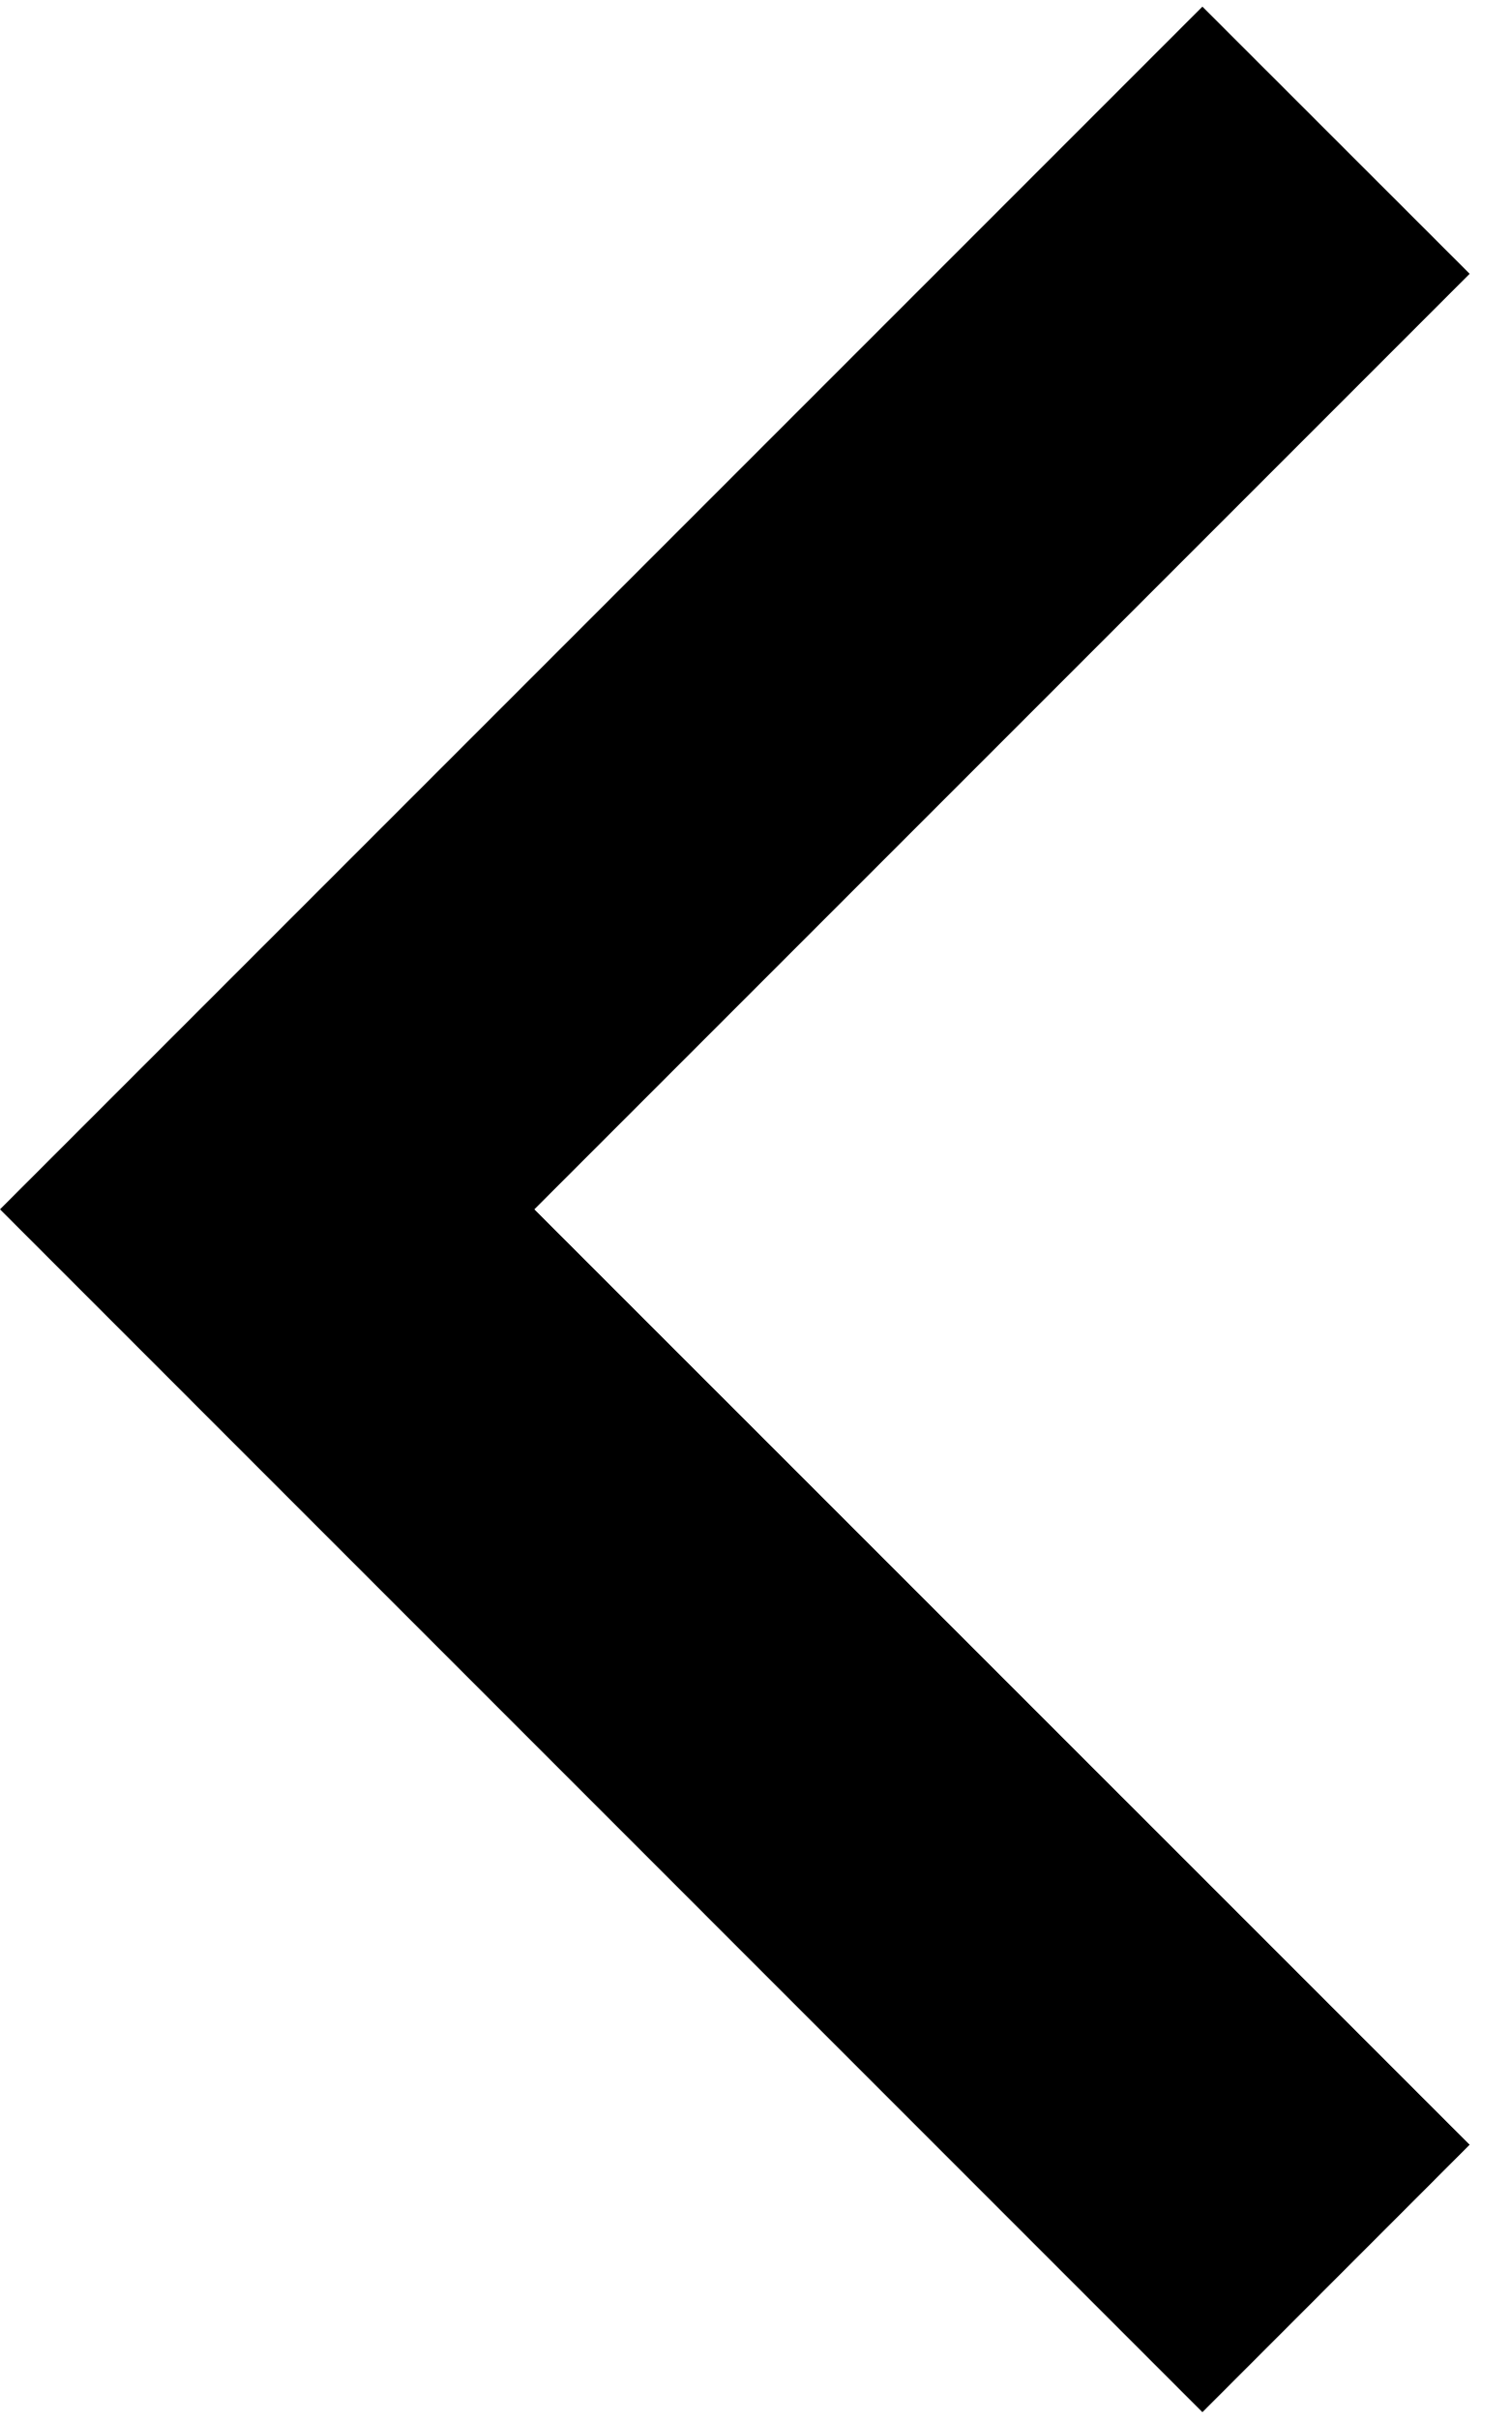
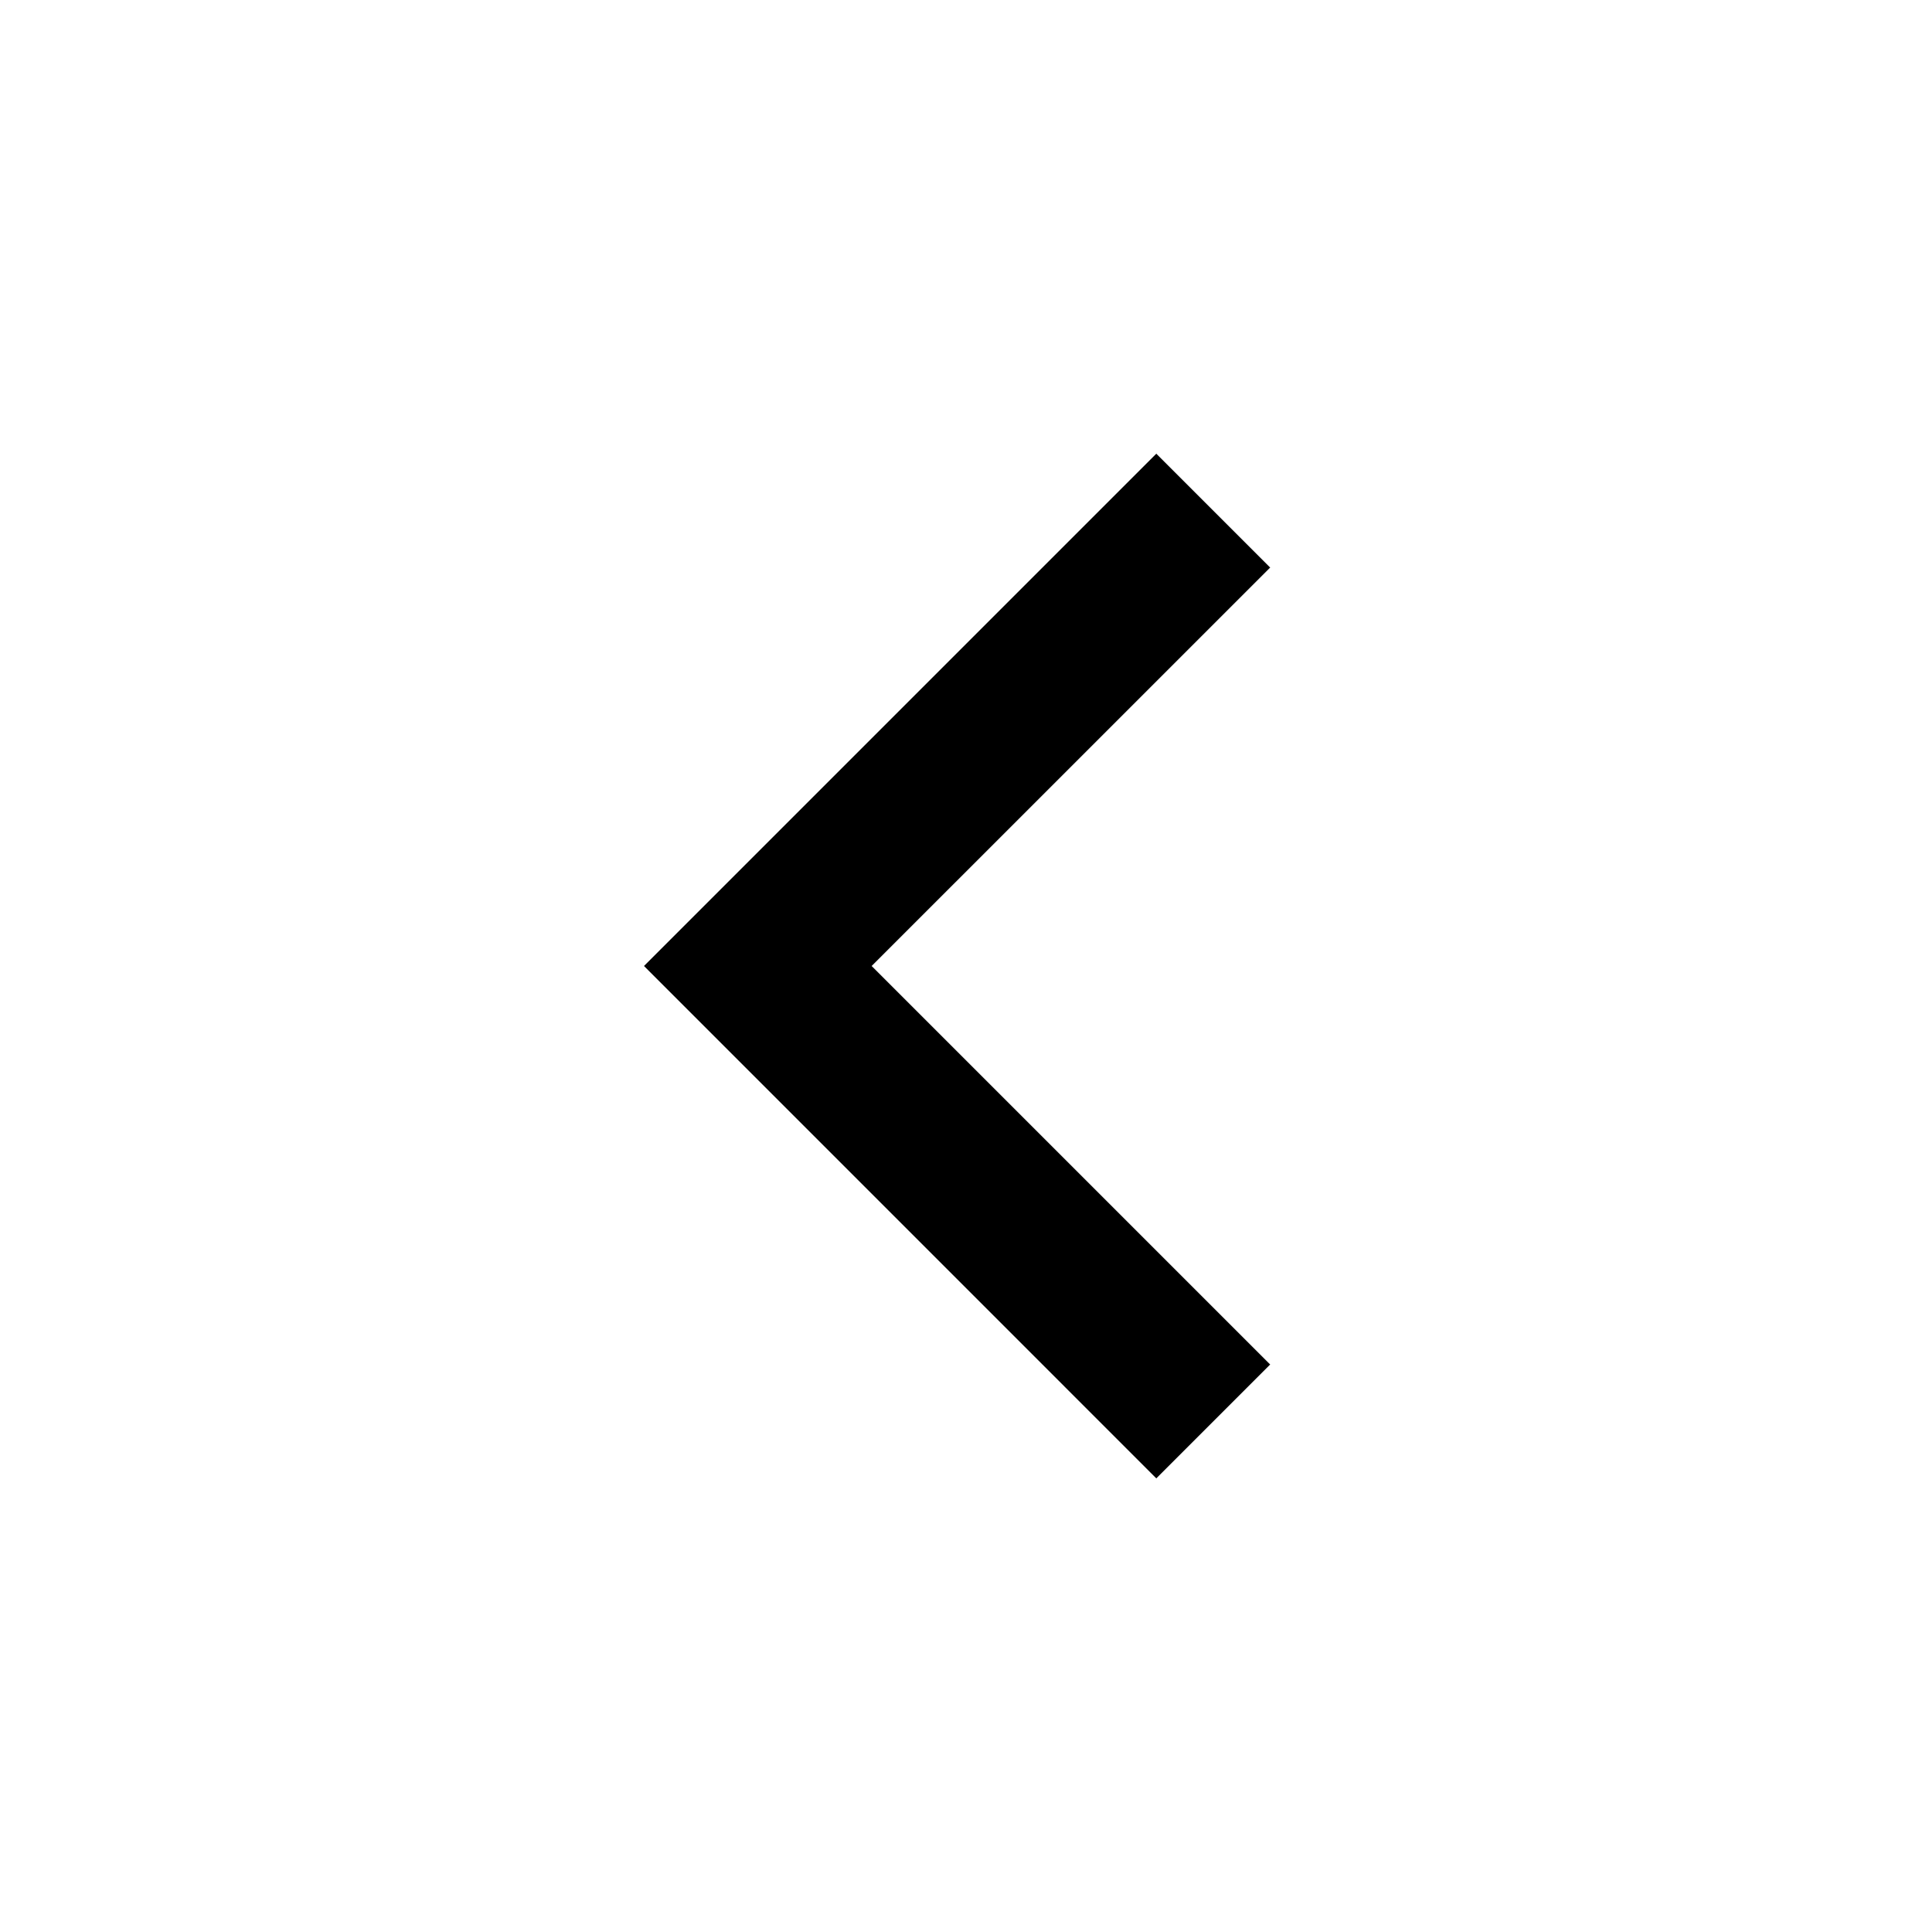
- <svg xmlns="http://www.w3.org/2000/svg" width="10" height="16" viewBox="0 0 10 16" fill="none">
-   <path d="M3.535 7.999L9.723 14.186L7.955 15.955L0 7.999L7.955 0.044L9.723 1.811L3.535 7.999Z" fill="black" />
+ <svg xmlns="http://www.w3.org/2000/svg" width="30" height="30" viewBox="0 0 30 30" fill="none">
+   <path d="M13.535 15L19.723 21.188L17.955 22.956L10 15L17.955 7.045L19.723 8.813L13.535 15Z" fill="black" />
</svg>
